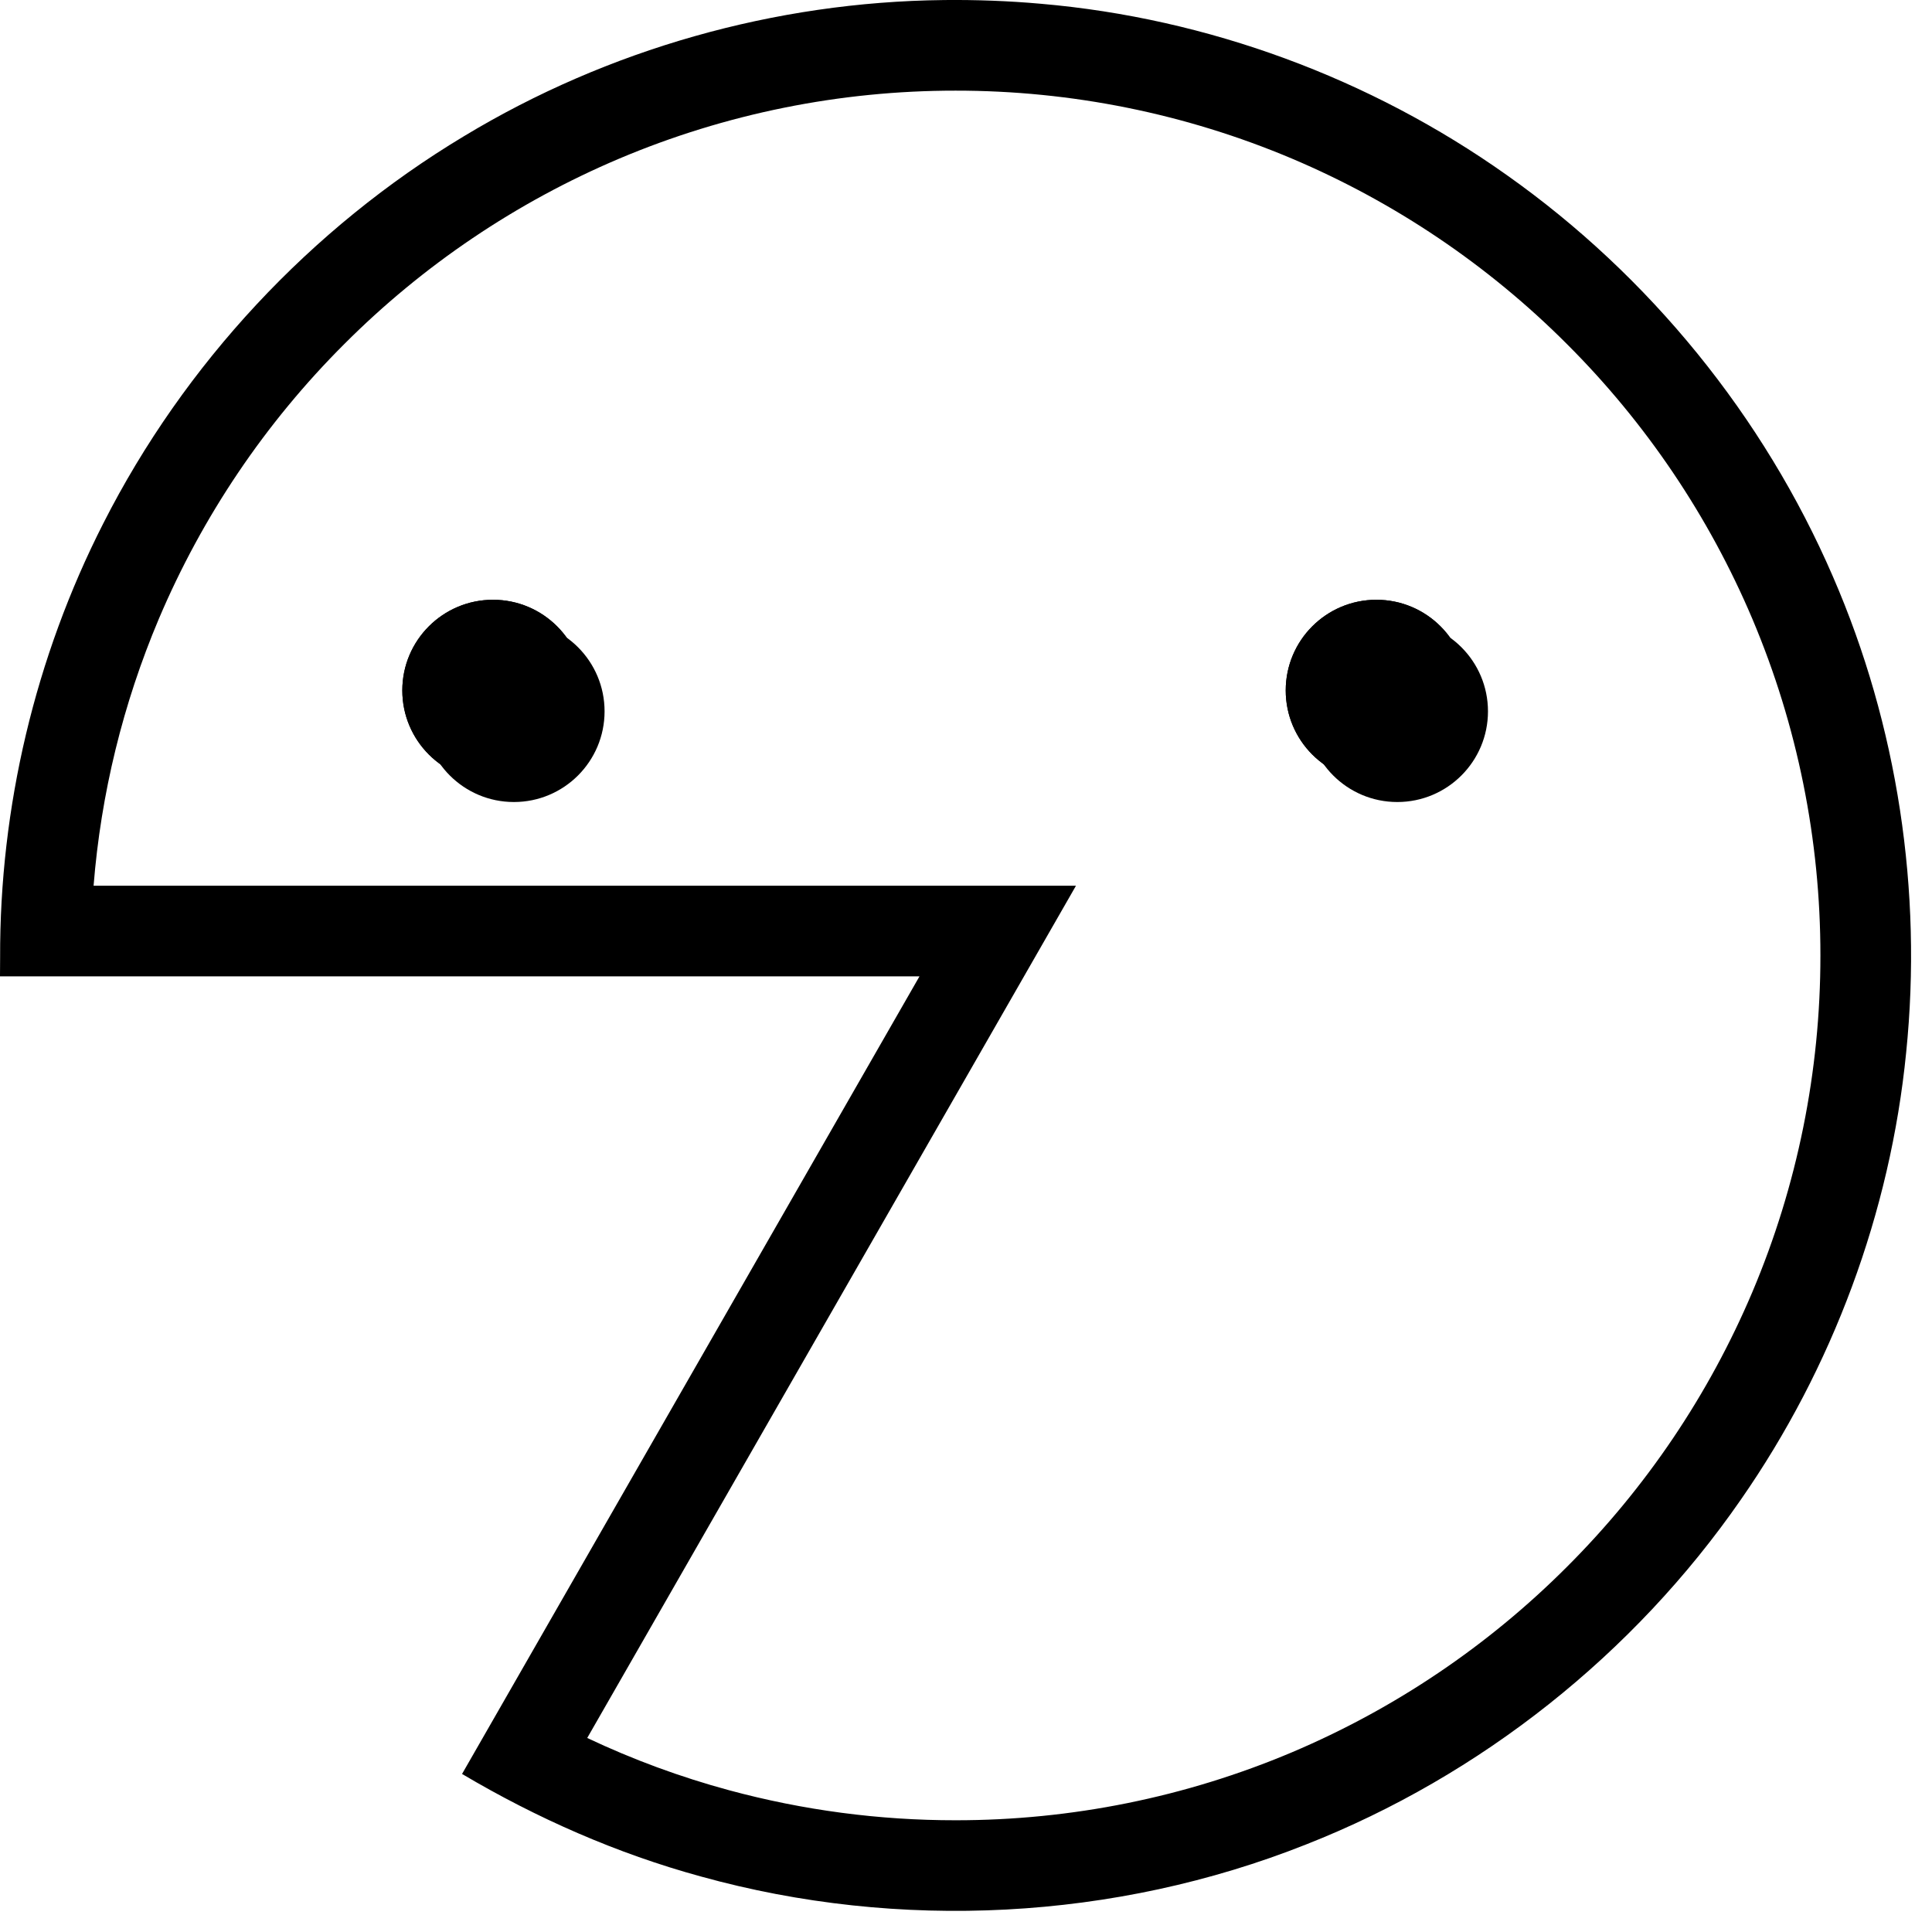
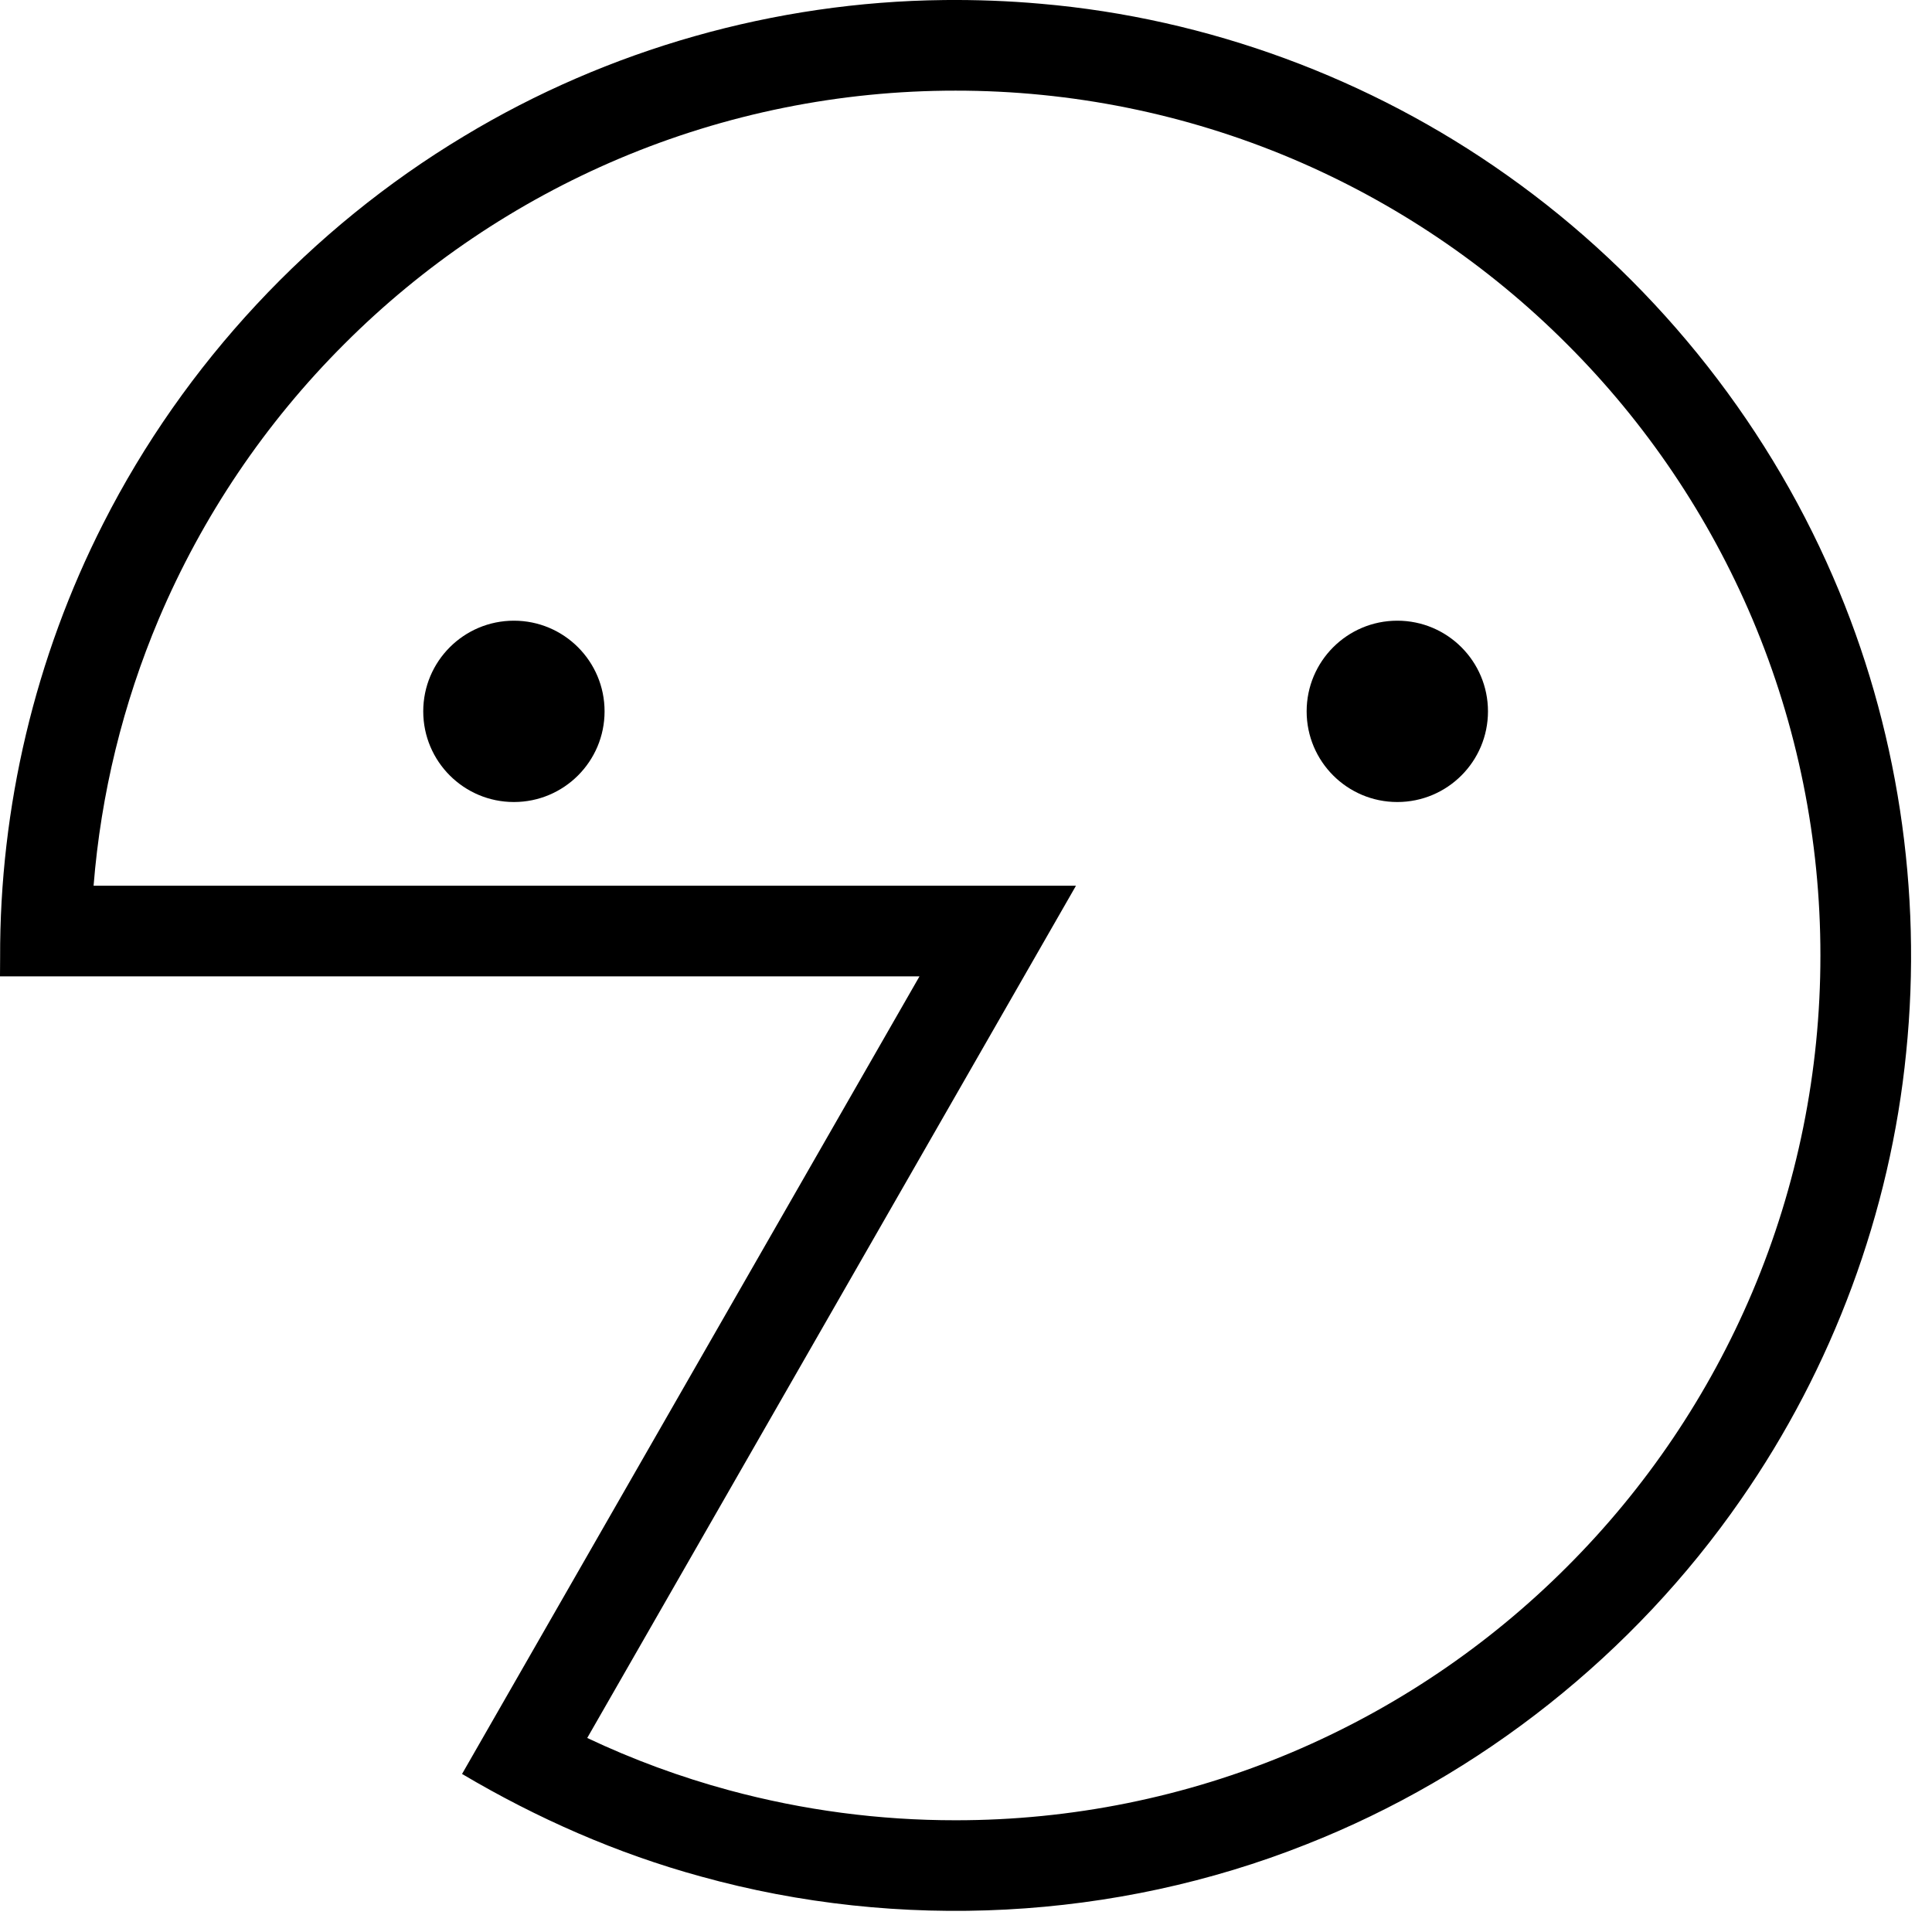
<svg xmlns="http://www.w3.org/2000/svg" style="isolation:isolate" viewBox="454 255.5 277.018 277.018" width="277.018pt" height="277.018pt" version="1.1" id="svg3">
  <defs id="defs3" />
  <g id="g3">
    <path id="path2" style="fill:#000000" d="m 589.275,255.508 c -24.109,0.262 -48.12,7.05 -68.758,19.526 -21.959,13.187 -40.098,32.645 -51.693,55.487 -9.782,19.205 -14.885,40.754 -14.807,62.304 -0.006,0.89 -0.012,1.782 -0.018,2.672 h 131.839 c -21.863,38.12 -43.724,76.24 -65.587,114.36 10.72,6.35 22.225,11.419 34.254,14.704 28.403,7.879 59.36,6.285 86.766,-4.594 25.038,-9.851 46.997,-27.303 62.319,-49.414 13.167,-18.91 21.451,-41.197 23.723,-64.134 2.361,-23.142 -1.226,-46.887 -10.496,-68.234 -9.935,-22.998 -26.327,-43.145 -46.787,-57.596 -19.575,-13.88 -42.863,-22.482 -66.778,-24.548 -4.646,-0.415 -9.313,-0.584 -13.978,-0.535 z m 1.743,12.989 c 16.57,-0.01 32.98,3.3 48.24,9.75 14.73,6.24 28.12,15.27 39.42,26.59 11.32,11.3 20.35,24.69 26.59,39.42 6.45,15.26 9.76,31.67 9.75,48.24 0.01,16.57 -3.3,32.98 -9.75,48.24 -6.24,14.73 -15.27,28.119 -26.59,39.419 -11.3,11.32 -24.69,20.35 -39.42,26.59 -15.26,6.45 -31.67,9.76 -48.24,9.75 -10.96,0.01 -21.869,-1.439 -32.459,-4.299 -6.99,-1.89 -13.81,-4.4 -20.36,-7.5 l 70.08,-122.2 H 467.419 c 1.05,-13.17 4.21,-26.08 9.35,-38.25 6.24,-14.72 15.27,-28.11 26.59,-39.41 11.3,-11.32 24.689,-20.35 39.419,-26.59 15.26,-6.45 31.67,-9.76 48.24,-9.75 z" />
    <circle vector-effect="non-scaling-stroke" cx="527.686" cy="357.497" r="13" fill="rgb(0,0,0)" id="circle2" style="fill:#000000" />
    <circle vector-effect="non-scaling-stroke" cx="654.352" cy="357.497" r="13" fill="rgb(0,0,0)" id="circle3" style="fill:#000000" />
-     <circle vector-effect="non-scaling-stroke" cx="524.686" cy="354.497" r="13" fill="rgb(0,0,0)" id="circle2-2" style="isolation:isolate;fill:#000000" />
-     <circle vector-effect="non-scaling-stroke" cx="651.353" cy="354.497" r="13" fill="rgb(0,0,0)" id="circle3-3" style="isolation:isolate;fill:#000000" />
-     <circle vector-effect="non-scaling-stroke" cx="524.686" cy="354.497" r="13" fill="rgb(0,0,0)" id="circle2-9" style="isolation:isolate;fill:#000000" />
-     <circle vector-effect="non-scaling-stroke" cx="651.353" cy="354.497" r="13" fill="rgb(0,0,0)" id="circle3-7" style="isolation:isolate;fill:#000000" />
  </g>
</svg>
